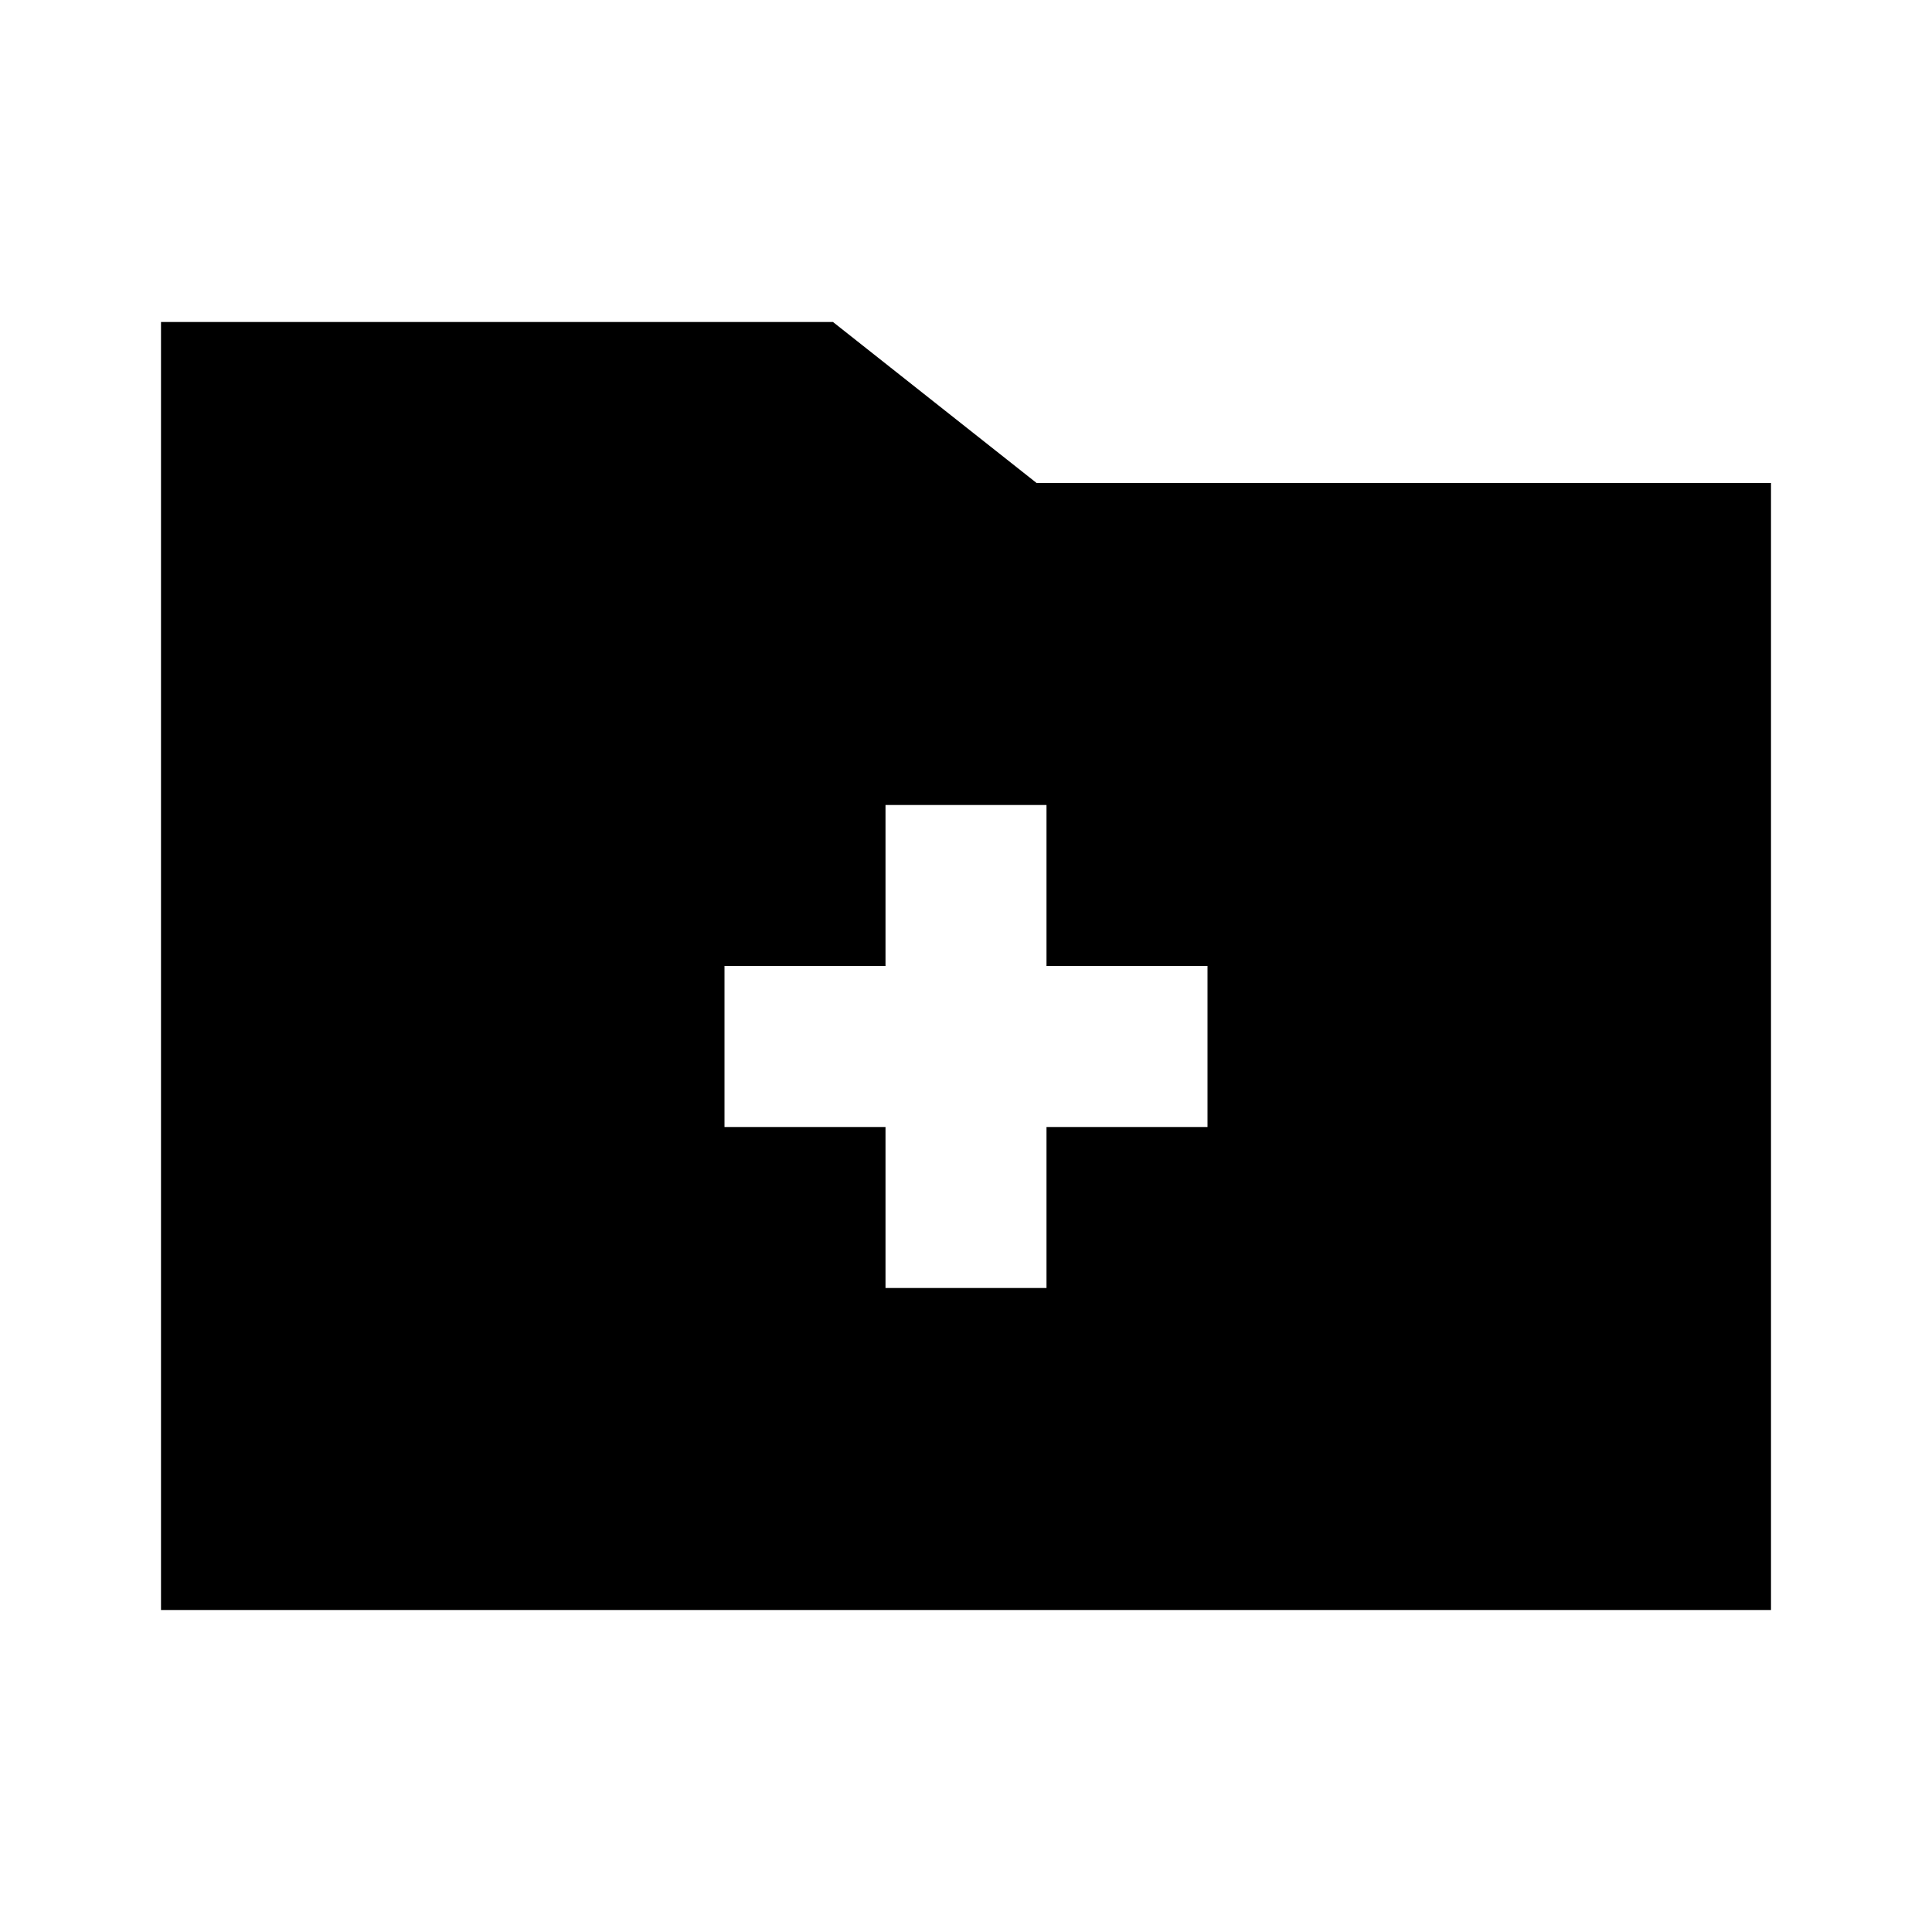
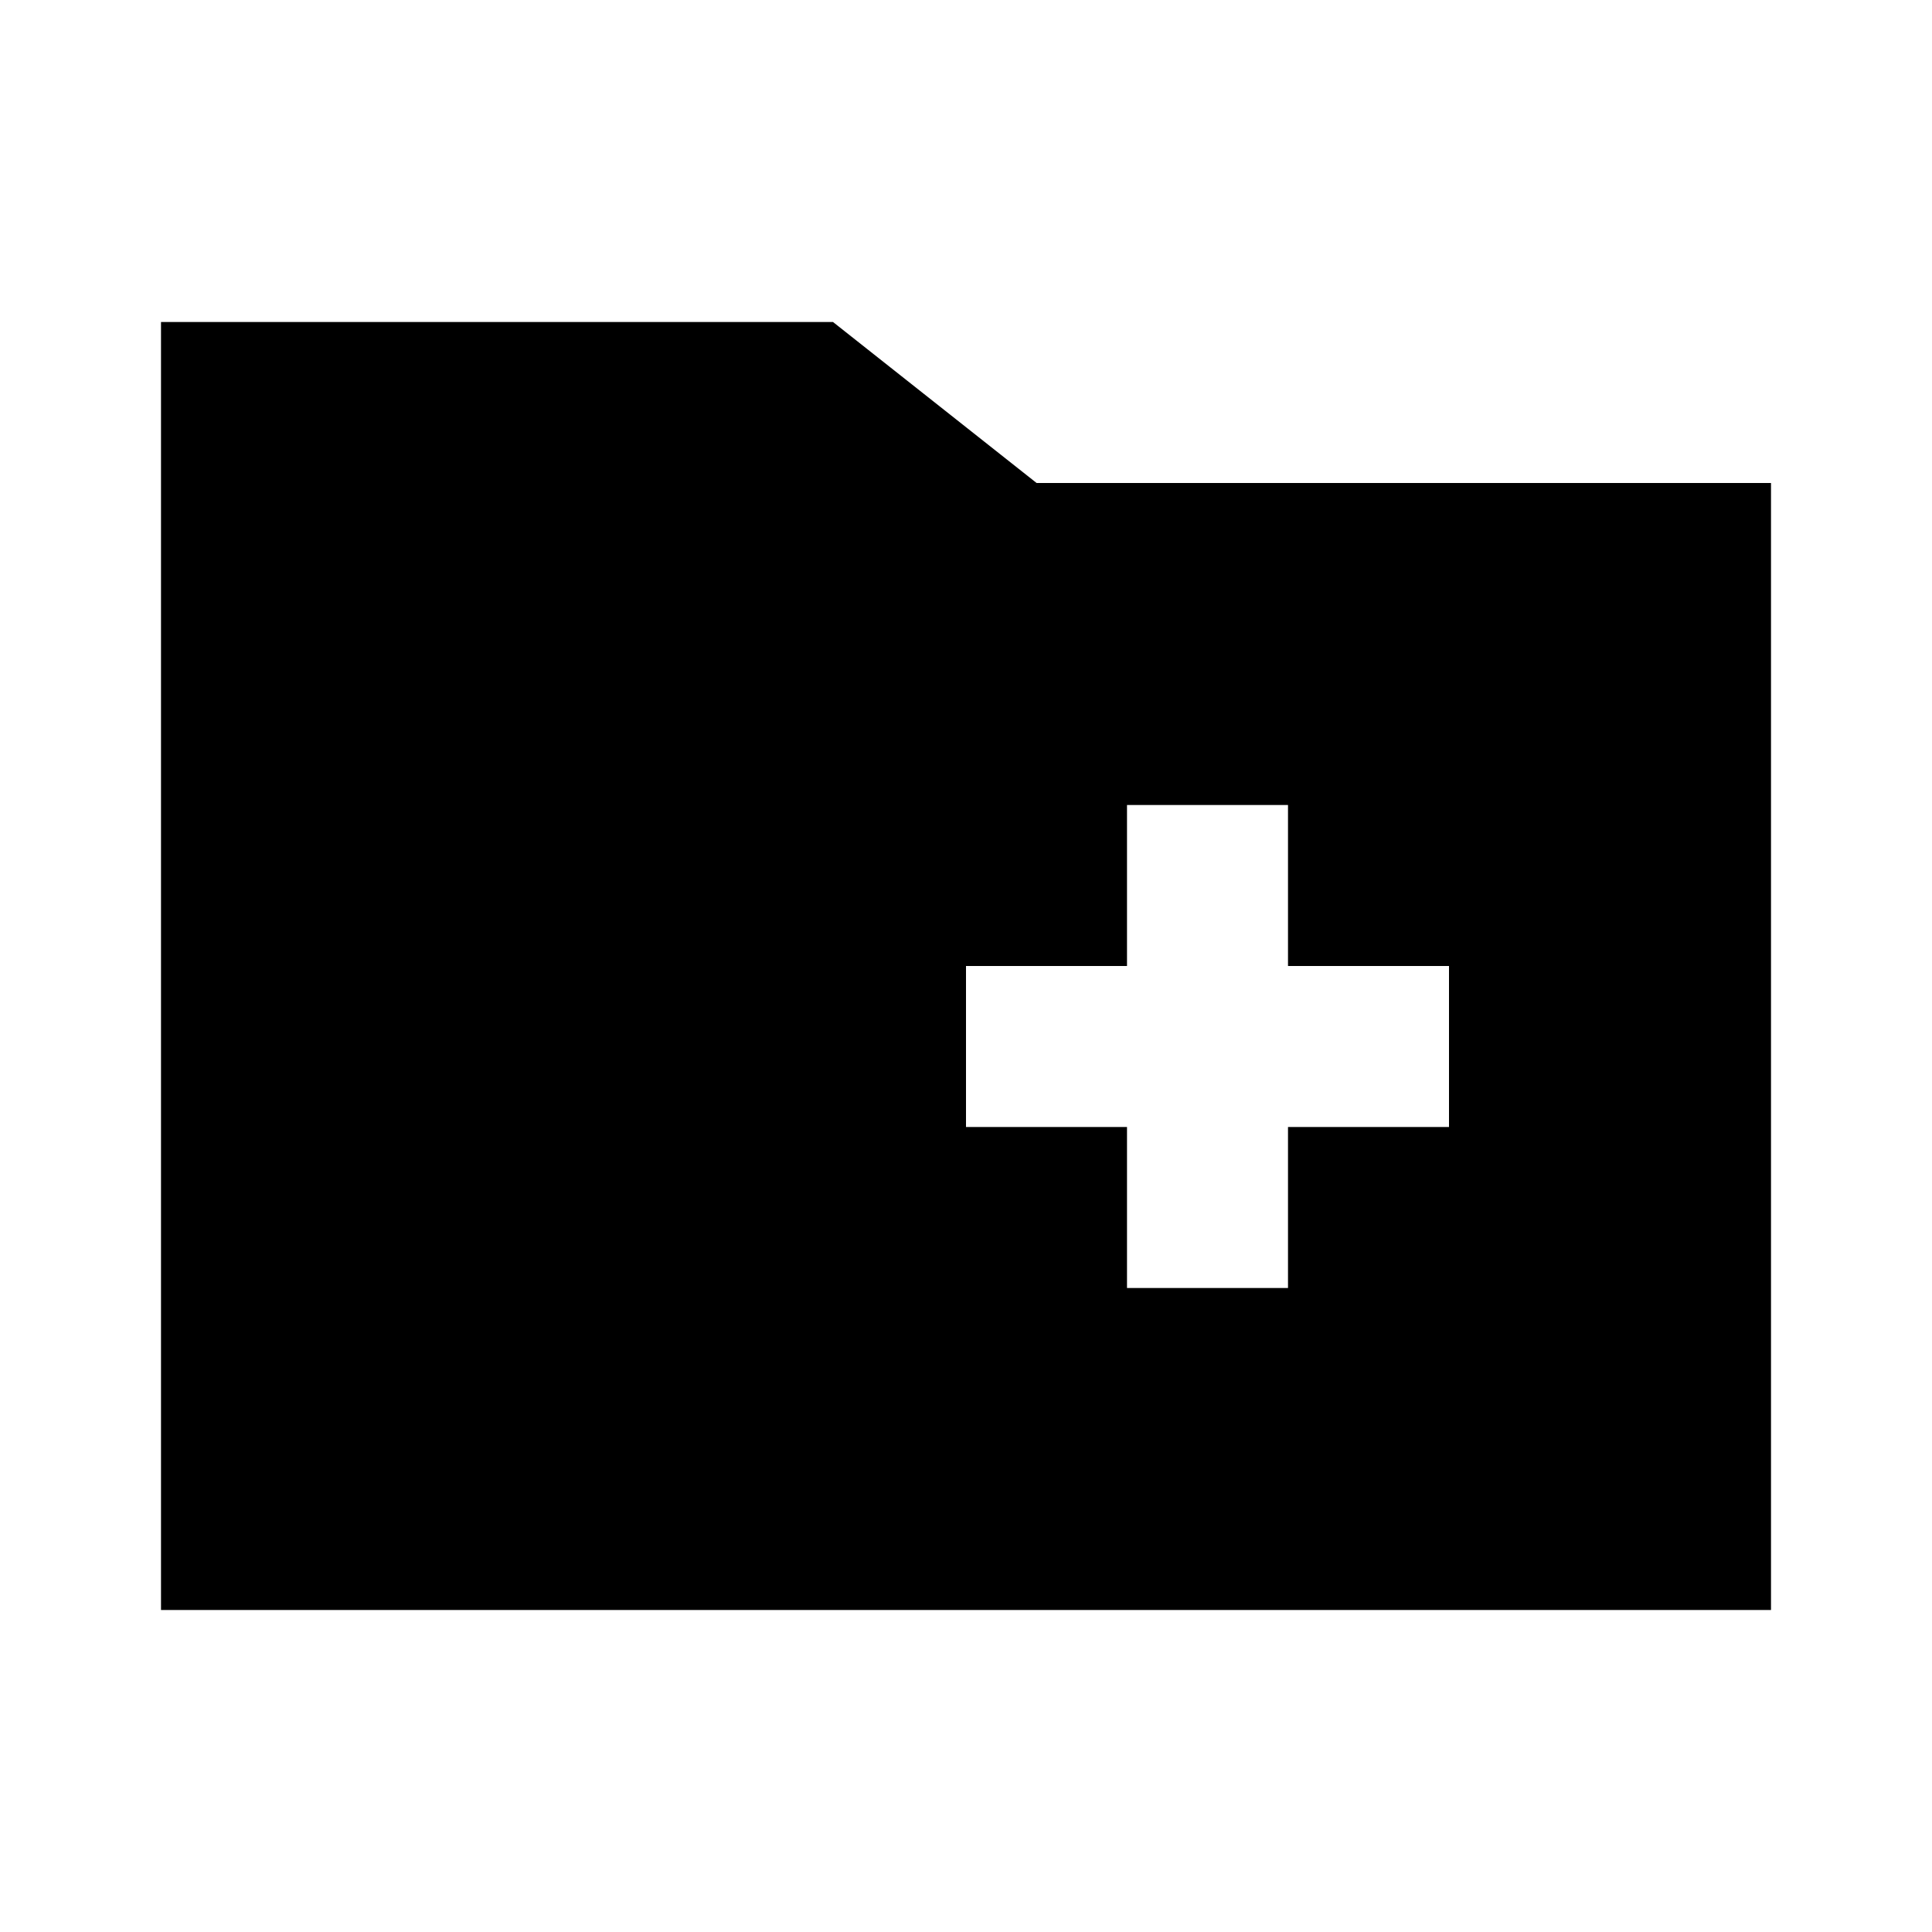
- <svg xmlns="http://www.w3.org/2000/svg" width="512px" height="512px" viewBox="0 0 512 512" version="1.1">
-   <g id="Page-1" stroke="none" stroke-width="1" fill="none" fill-rule="evenodd">
-     <g id="folder-new-outline" fill="#000000" transform="translate(42.66667, 85.33333)">
-       <path d="M178.083,1.42108547e-14 L232.042,42.667 L426.667,42.667 L426.667,341.333 L3.55271368e-14,341.333 L3.55271368e-14,1.42108547e-14 L178.083,1.42108547e-14 Z M234.667,128 L192,128 L192,170.667 L149.333,170.667 L149.333,213.333 L192,213.333 L192,256 L234.667,256 L234.667,213.333 L277.333,213.333 L277.333,170.667 L234.667,170.667 L234.667,128 Z" id="Shape" />
-     </g>
-   </g>
+ <svg xmlns="http://www.w3.org/2000/svg" width="512" height="512" viewBox="0 0 512 512">
+   <path fill-rule="evenodd" d="M178.083,1.42108547e-14 L232.042,42.667 L426.667,42.667 L426.667,341.333 L3.55271368e-14,341.333 L3.55271368e-14,1.42108547e-14 L178.083,1.42108547e-14 Z M298.667,128 L256,128 L256,170.667 L213.333,170.667 L213.333,213.333 L256,213.333 L256,256 L298.667,256 L298.667,213.333 L341.333,213.333 L341.333,170.667 L298.667,170.667 L298.667,128 Z" transform="translate(42.667 85.333)" />
</svg>
